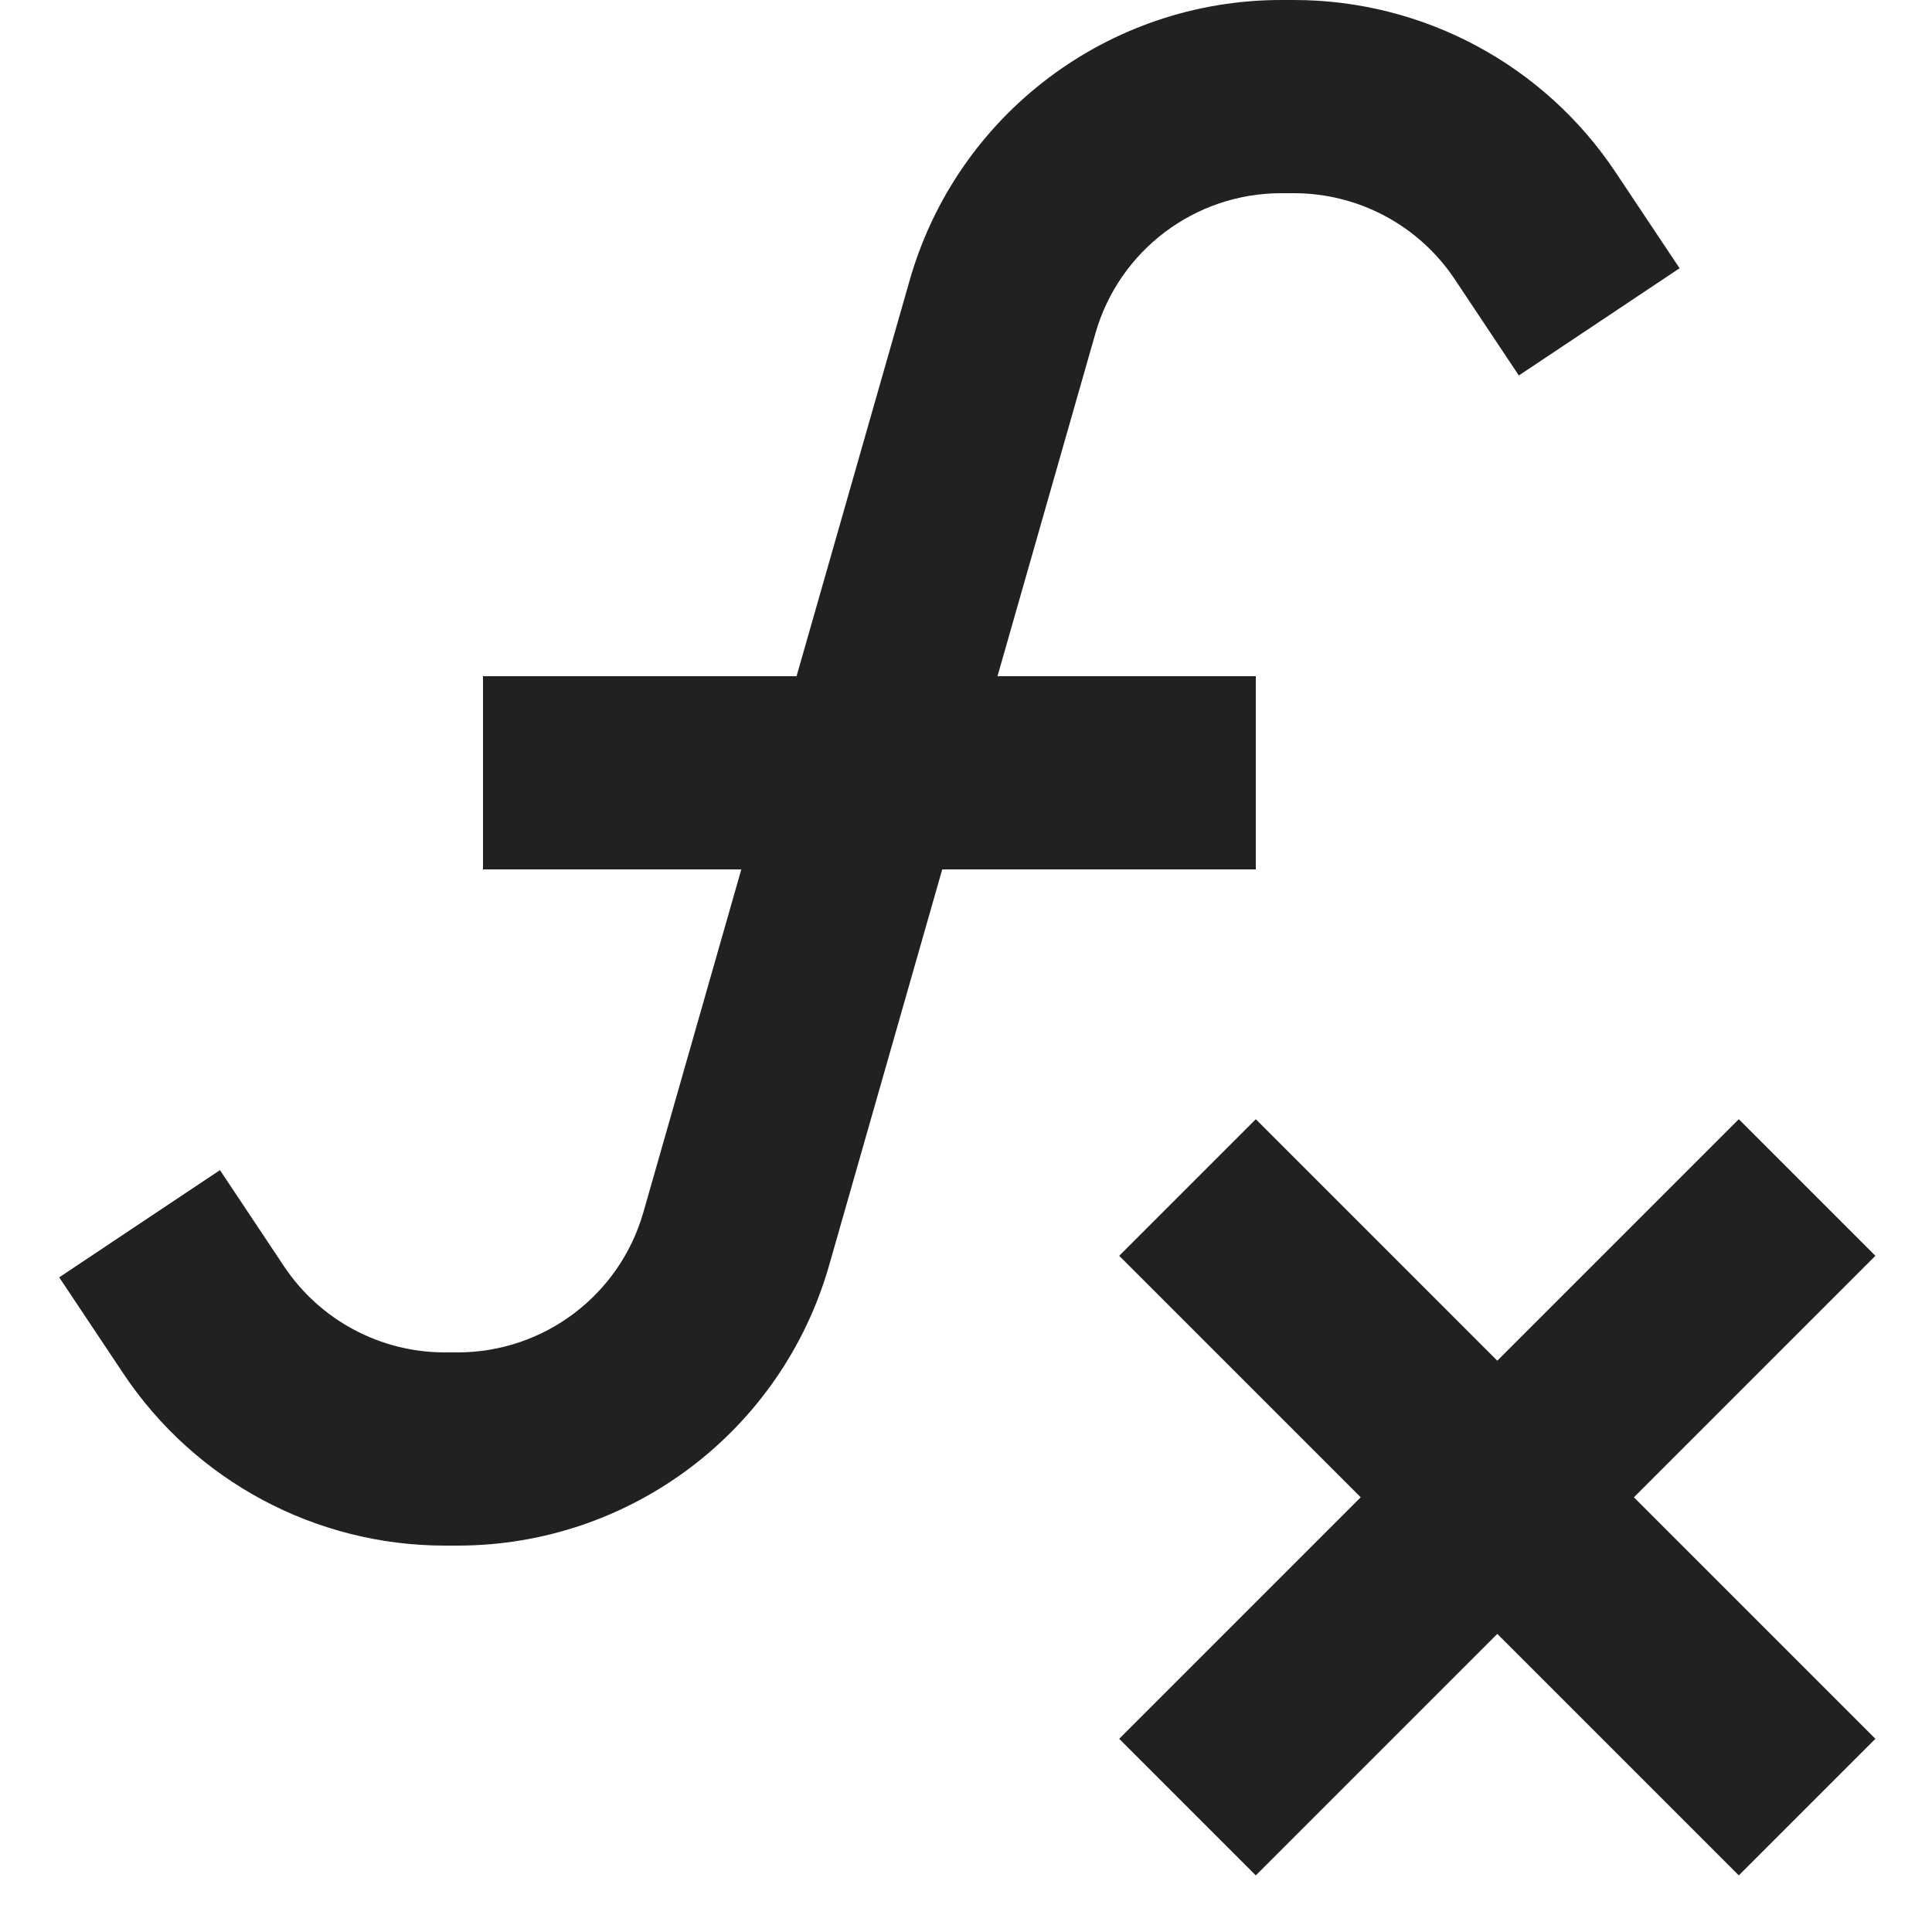
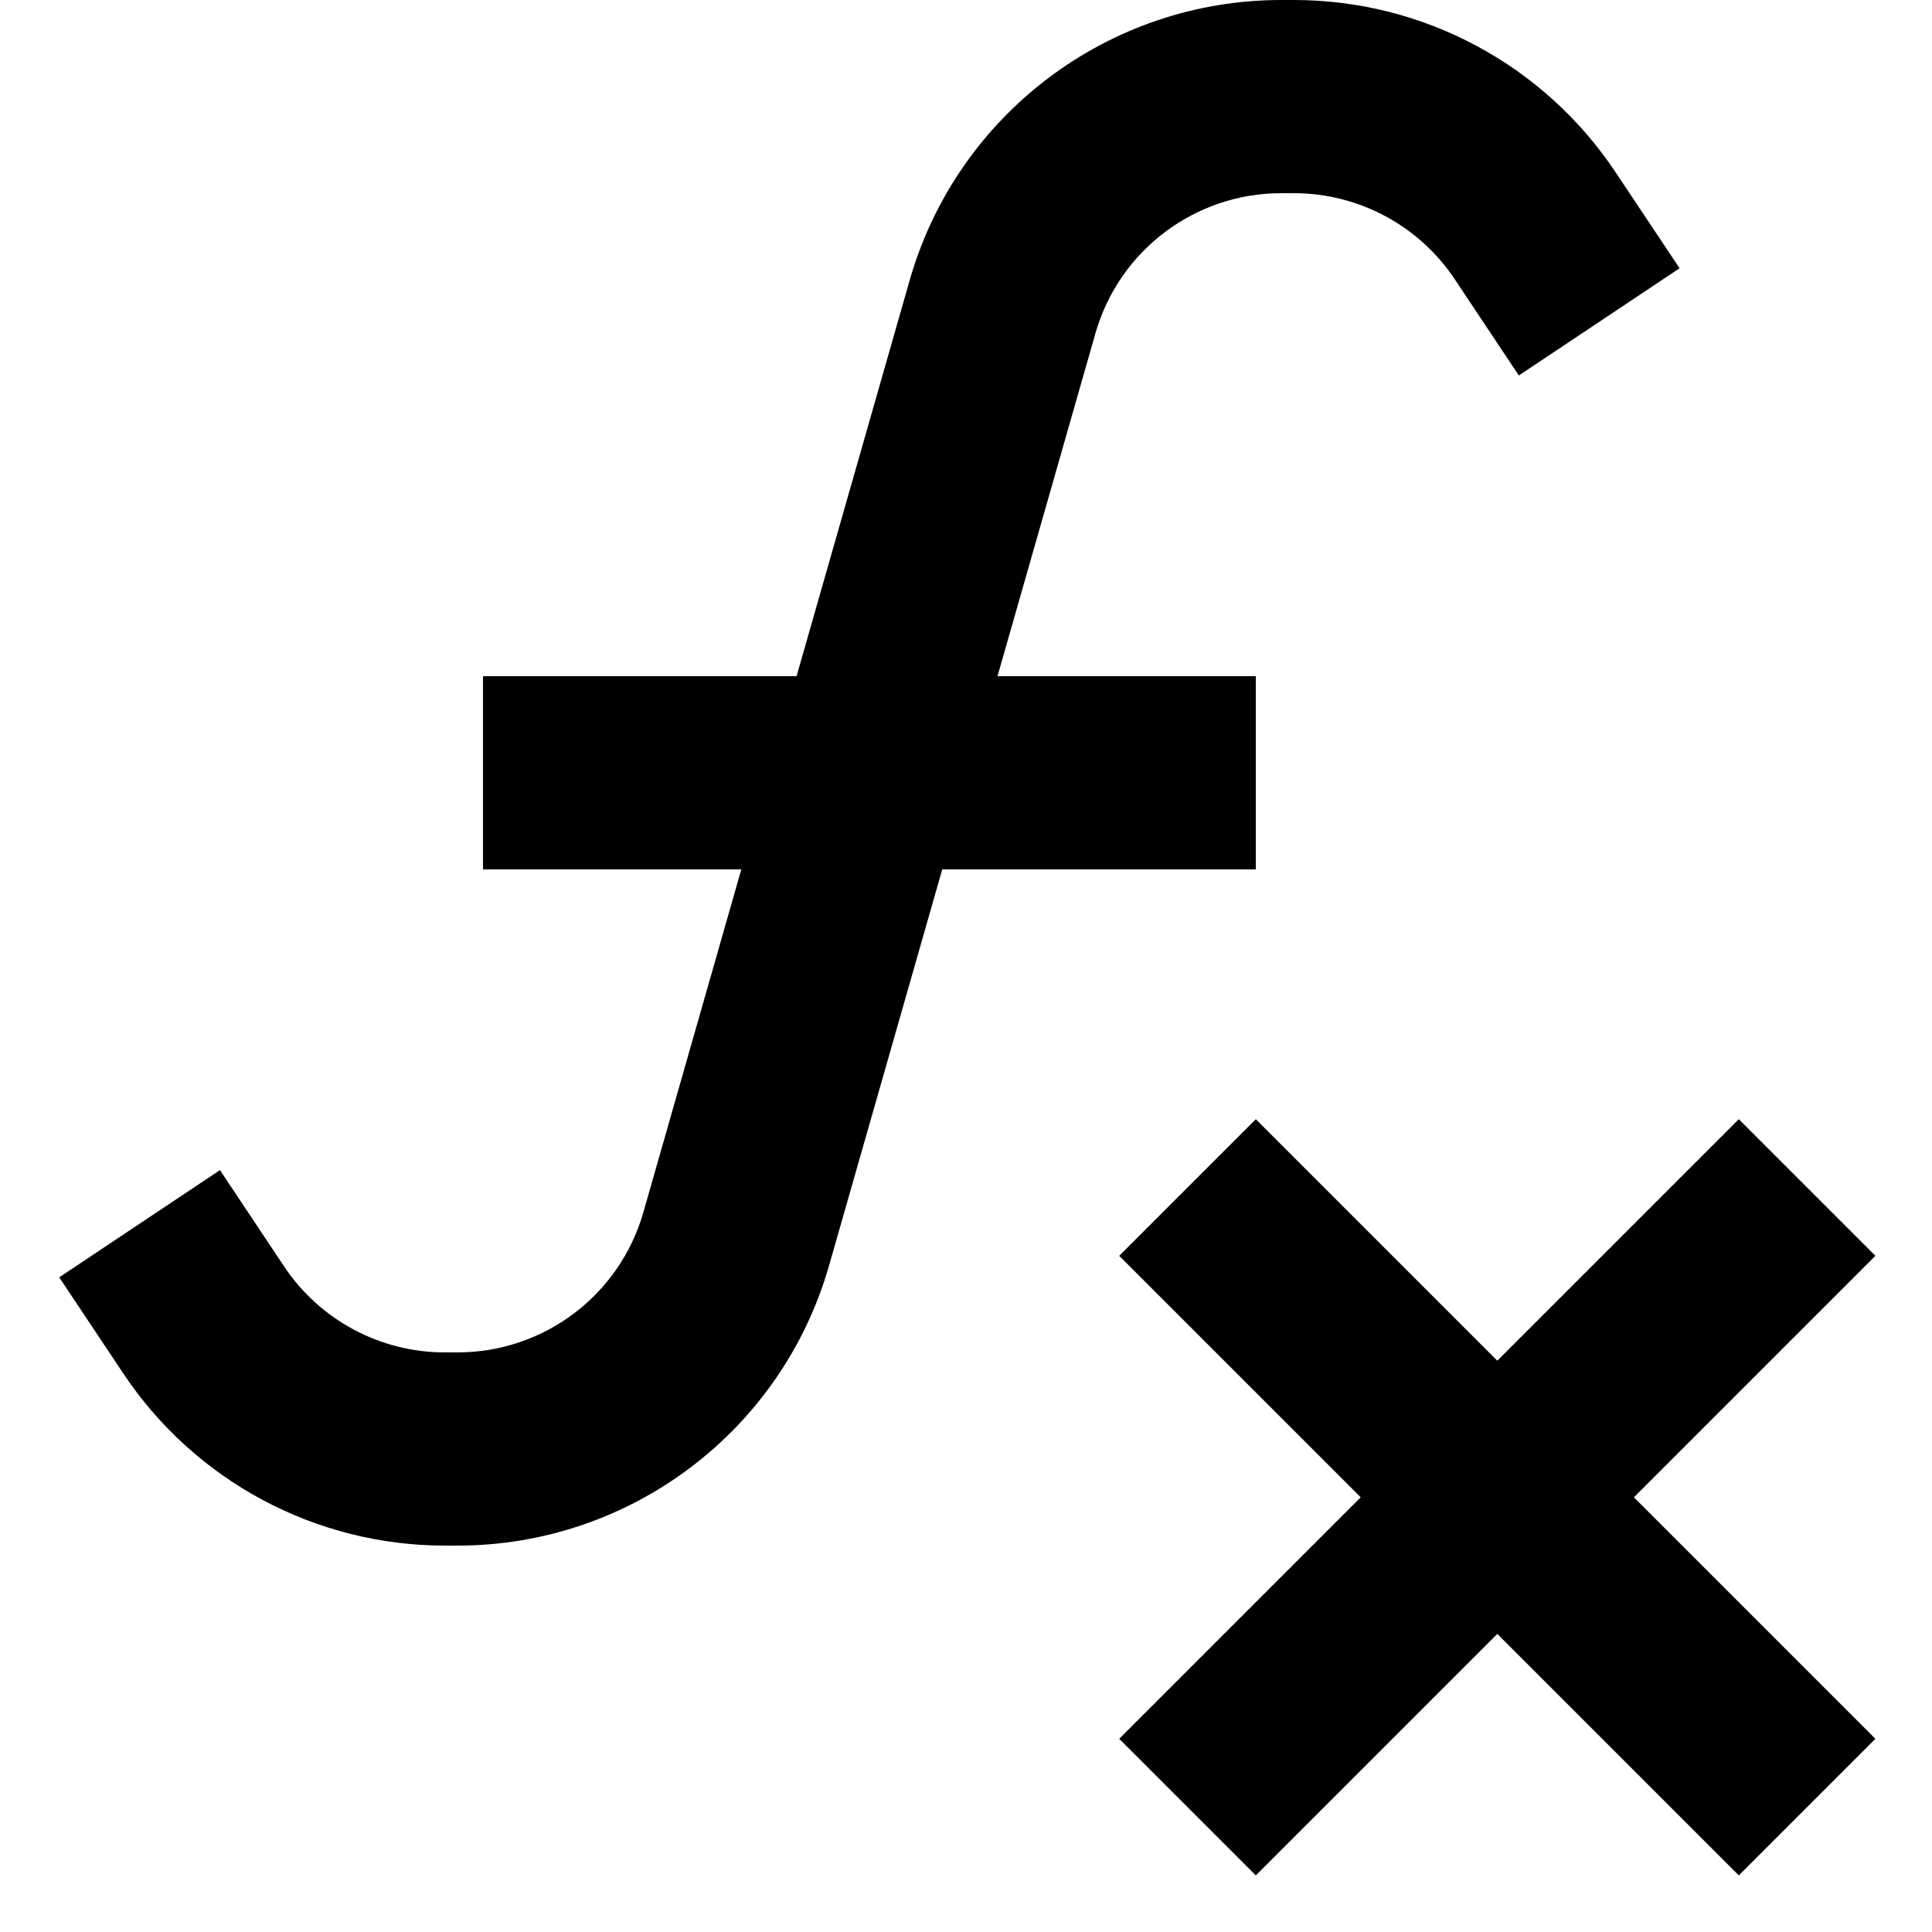
<svg xmlns="http://www.w3.org/2000/svg" width="20" height="20" viewBox="0 0 20 20">
-   <path fill="#202122" fill-rule="evenodd" d="M13.263 0a4 4 0 0 0-3.846 2.901L8.246 7H5v2h2.674L6.66 12.55A2 2 0 0 1 4.737 14h-.131a2 2 0 0 1-1.665-.89l-.664-.997-1.664 1.11.664.996A4 4 0 0 0 4.606 16h.131a4 4 0 0 0 3.846-2.901L9.754 9H13V7h-2.674l1.014-3.55A2 2 0 0 1 13.263 2h.132a2 2 0 0 1 1.664.89l.664.997 1.664-1.11-.664-.996A4 4 0 0 0 13.395 0h-.132Zm6.151 18-2.5-2.5 2.5-2.5L18 11.586l-2.5 2.5-2.5-2.5L11.586 13l2.5 2.5-2.5 2.5L13 19.414l2.5-2.5 2.5 2.5L19.414 18Z" clip-rule="evenodd" />
+   <path fill-rule="evenodd" d="M13.263 0a4 4 0 0 0-3.846 2.901L8.246 7H5v2h2.674L6.66 12.55A2 2 0 0 1 4.737 14h-.131a2 2 0 0 1-1.665-.89l-.664-.997-1.664 1.11.664.996A4 4 0 0 0 4.606 16h.131a4 4 0 0 0 3.846-2.901L9.754 9H13V7h-2.674l1.014-3.55A2 2 0 0 1 13.263 2h.132a2 2 0 0 1 1.664.89l.664.997 1.664-1.11-.664-.996A4 4 0 0 0 13.395 0h-.132Zm6.151 18-2.5-2.5 2.5-2.5L18 11.586l-2.5 2.5-2.5-2.5L11.586 13l2.5 2.5-2.5 2.5L13 19.414l2.5-2.5 2.5 2.5L19.414 18Z" clip-rule="evenodd" />
</svg>
